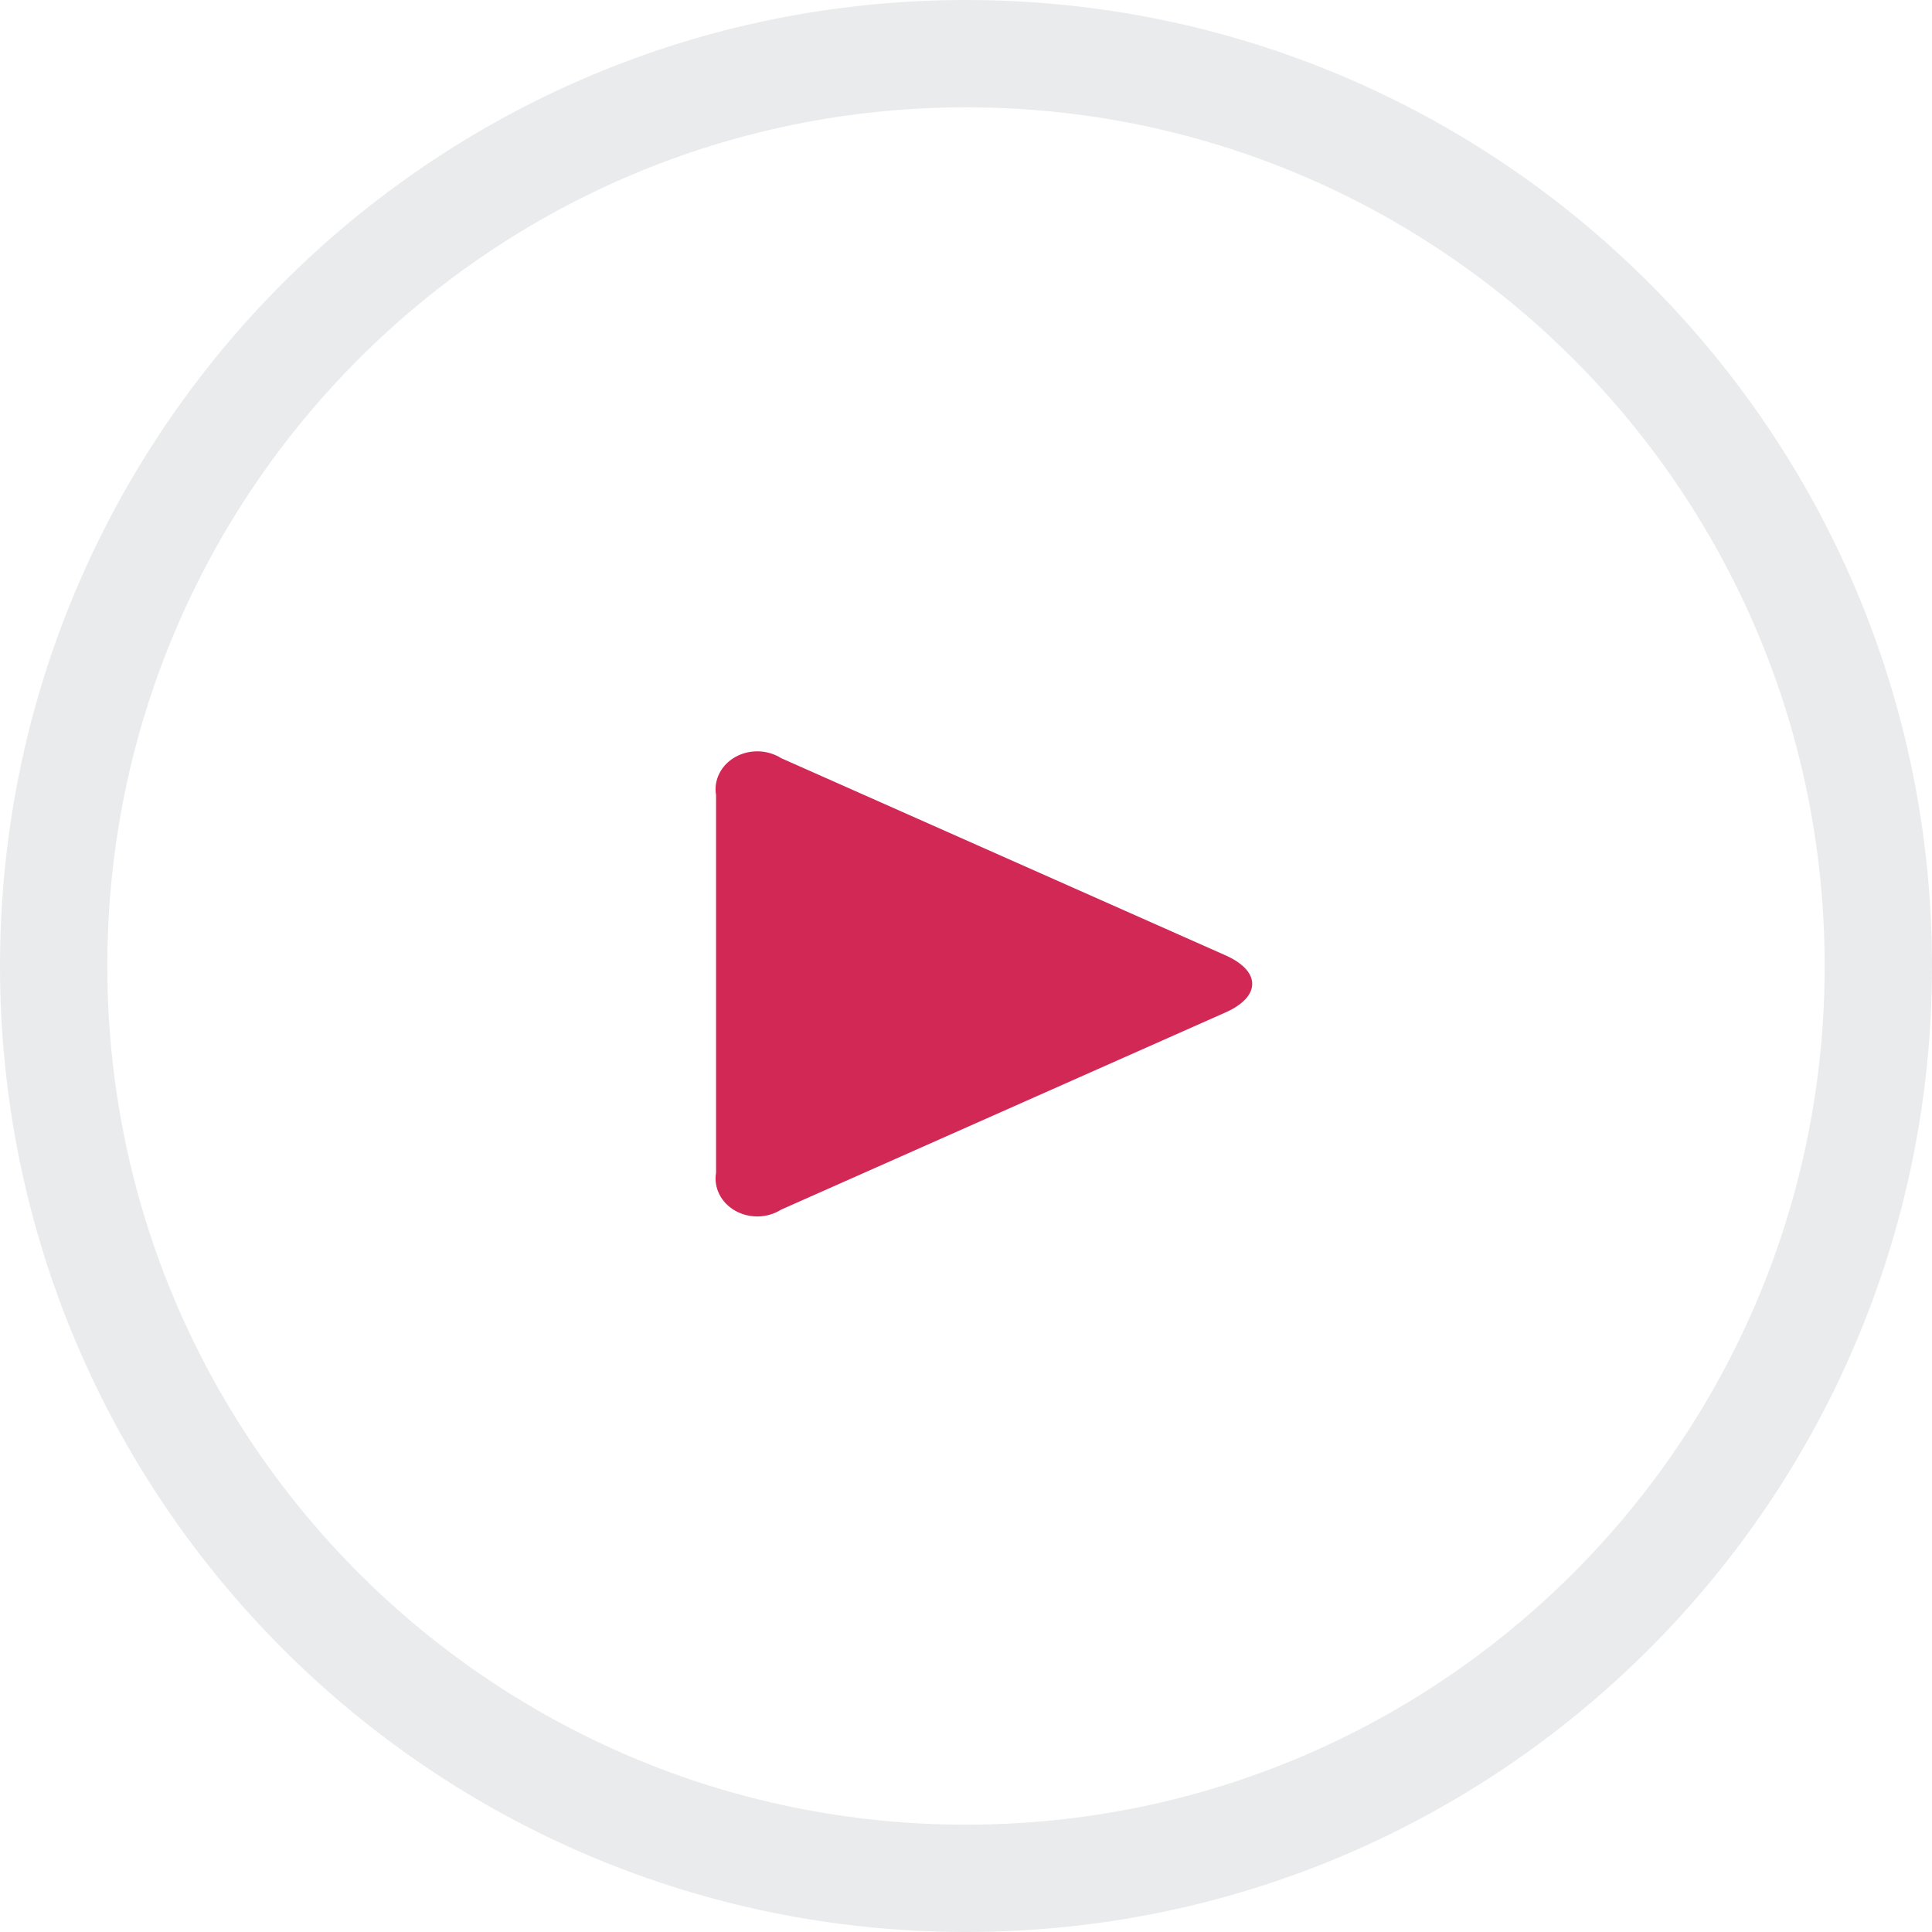
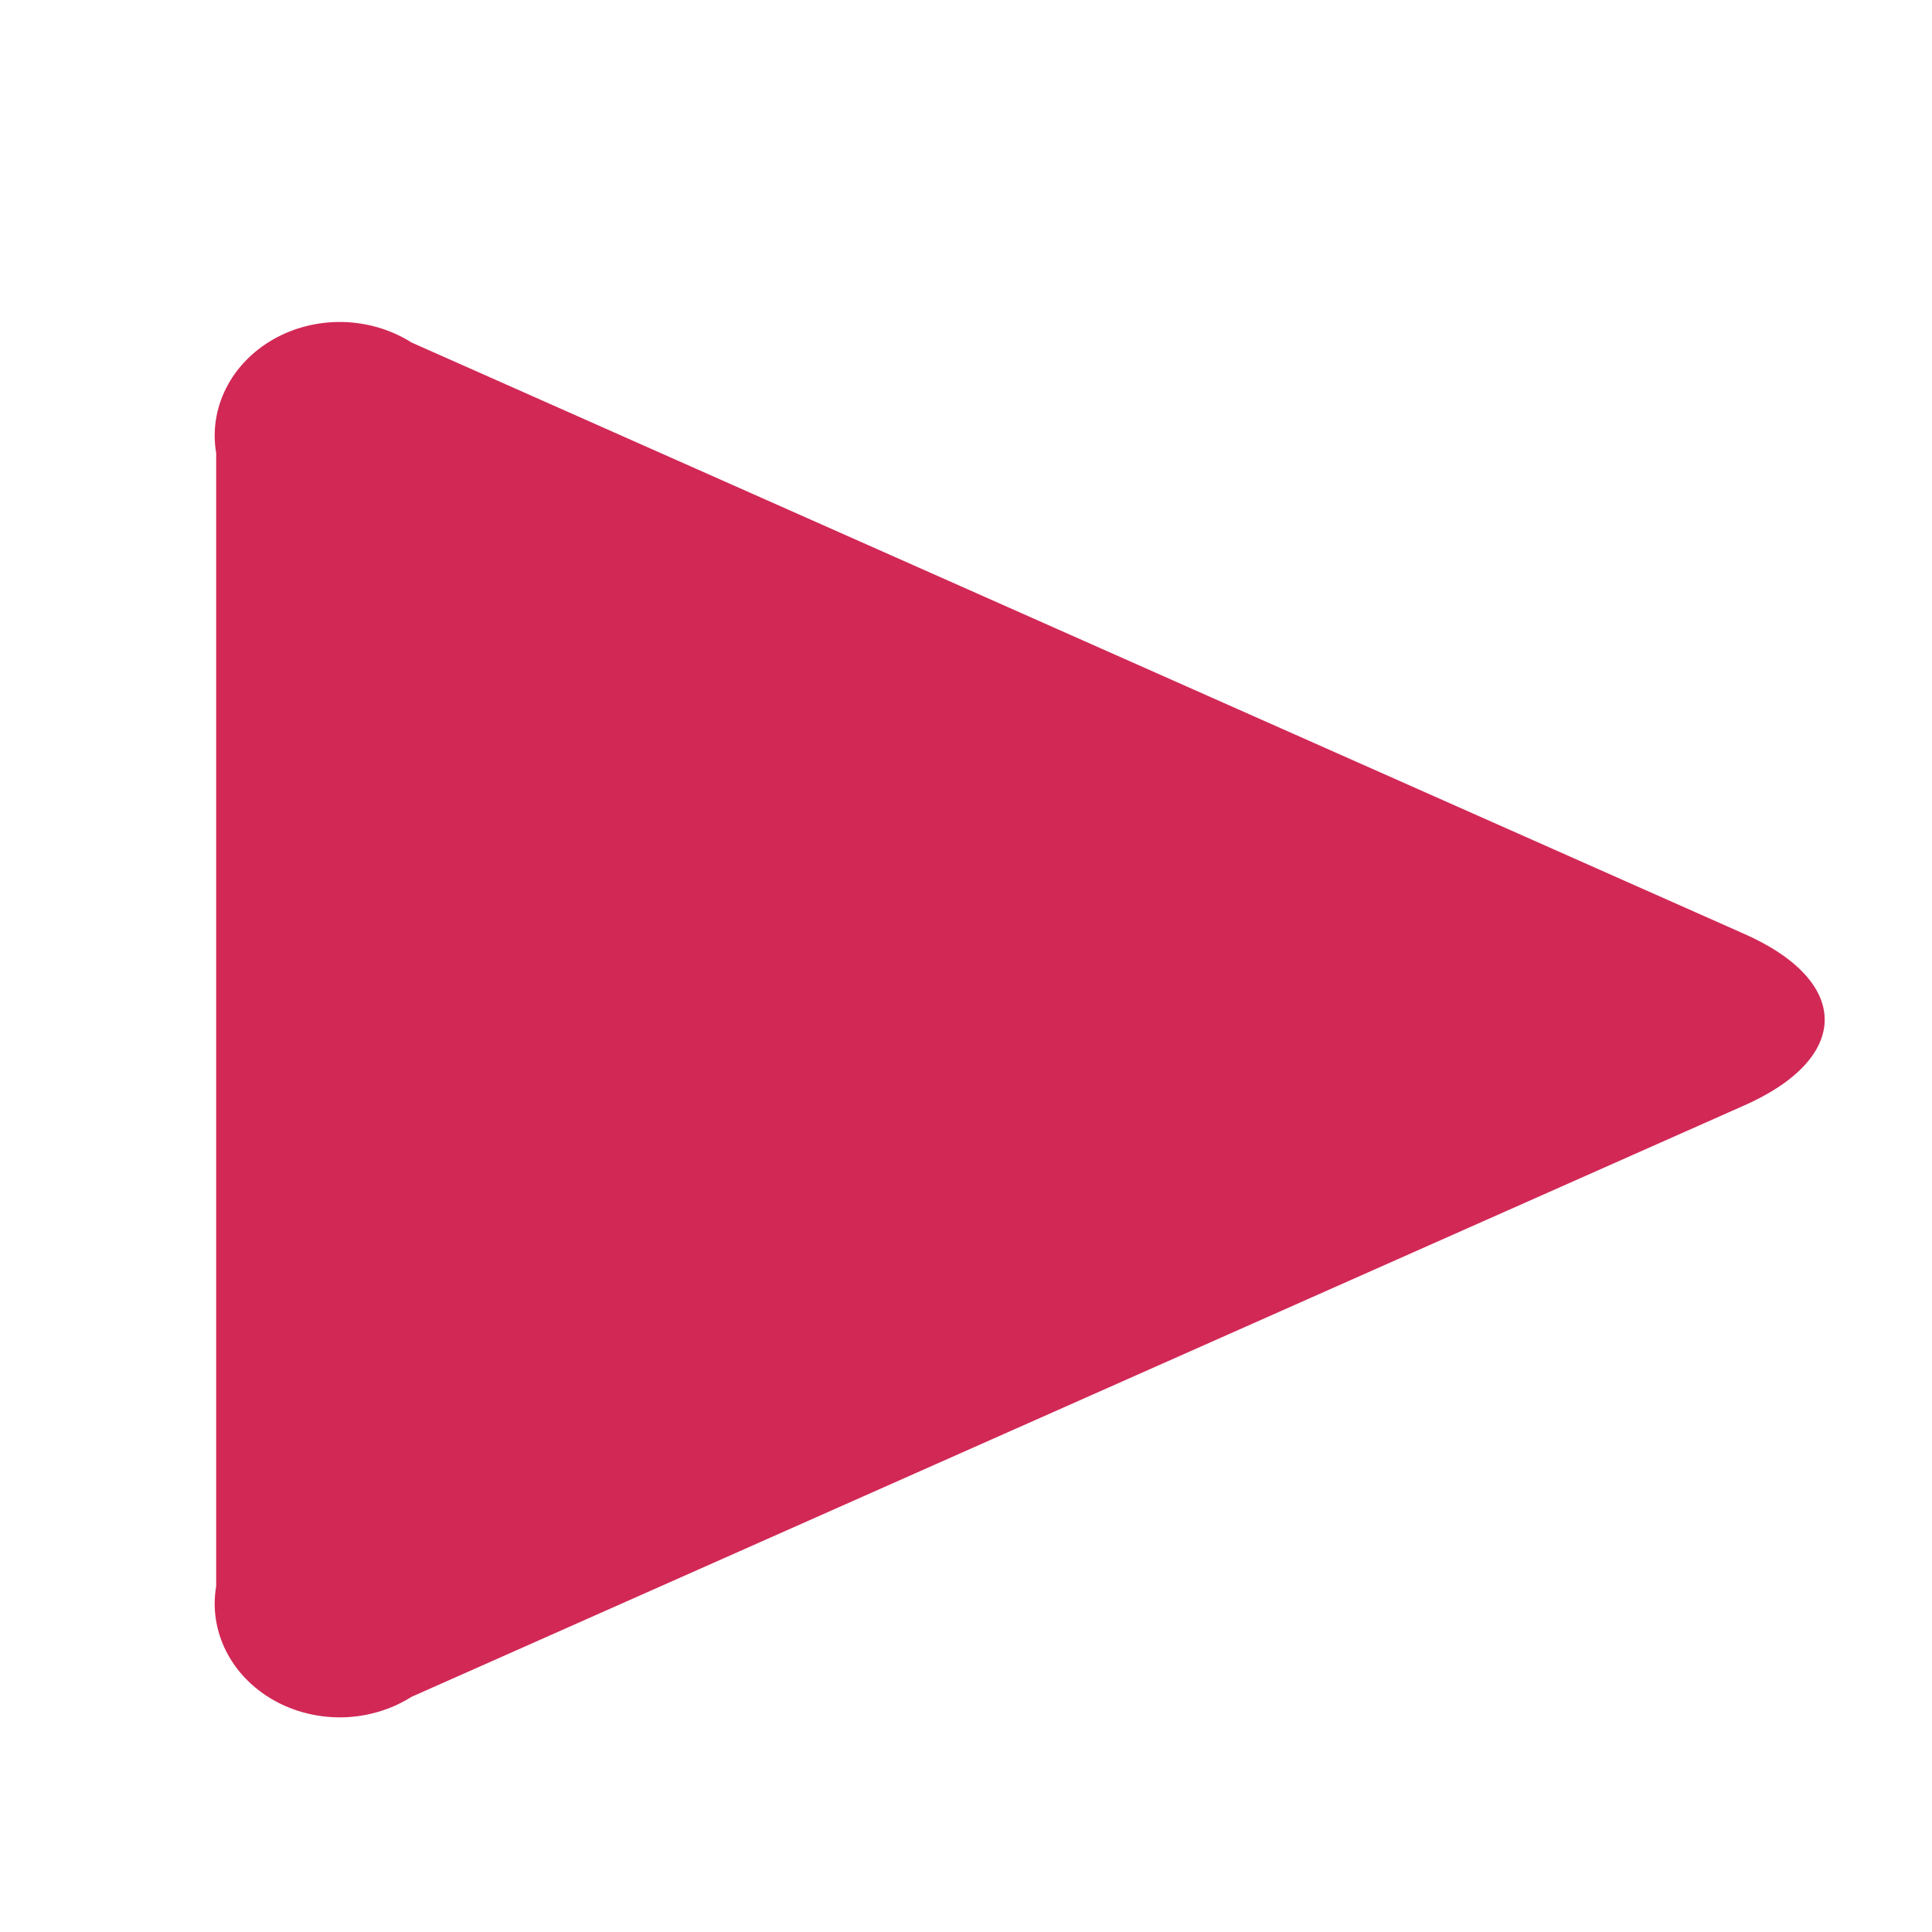
- <svg xmlns="http://www.w3.org/2000/svg" width="54" height="54" viewBox="0 0 54 54" fill="none">
-   <path opacity="0.1" fill-rule="evenodd" clip-rule="evenodd" d="M54 27C54 41.912 41.912 54 27 54C12.088 54 0 41.912 0 27C0 12.088 12.088 0 27 0C41.912 0 54 12.088 54 27ZM27 51C40.255 51 51 40.255 51 27C51 13.745 40.255 3 27 3C13.745 3 3 13.745 3 27C3 40.255 13.745 51 27 51Z" fill="#283645" />
-   <path d="M21.834 33.809C21.646 33.928 21.425 33.994 21.196 34C20.968 34.005 20.743 33.95 20.549 33.84C20.355 33.73 20.201 33.571 20.106 33.382C20.011 33.194 19.979 32.984 20.014 32.779V22.221C19.979 22.016 20.011 21.806 20.106 21.618C20.201 21.429 20.355 21.27 20.549 21.16C20.743 21.05 20.968 20.995 21.196 21C21.425 21.006 21.646 21.072 21.834 21.191L34.233 26.693C35.256 27.138 35.256 27.862 34.233 28.307L21.834 33.809Z" fill="#D22856" />
+ <svg xmlns="http://www.w3.org/2000/svg" width="18" height="18" viewBox="0 0 18 18" fill="none">
+   <path d="M3.834 15.809C3.646 15.928 3.425 15.994 3.196 16C2.968 16.005 2.743 15.95 2.549 15.84C2.355 15.73 2.201 15.571 2.106 15.382C2.011 15.194 1.979 14.984 2.014 14.779V4.221C1.979 4.016 2.011 3.806 2.106 3.618C2.201 3.429 2.355 3.27 2.549 3.16C2.743 3.05 2.968 2.995 3.196 3C3.425 3.006 3.646 3.072 3.834 3.191L16.233 8.693C17.256 9.138 17.256 9.862 16.233 10.307L3.834 15.809Z" fill="#D22856" />
</svg>
